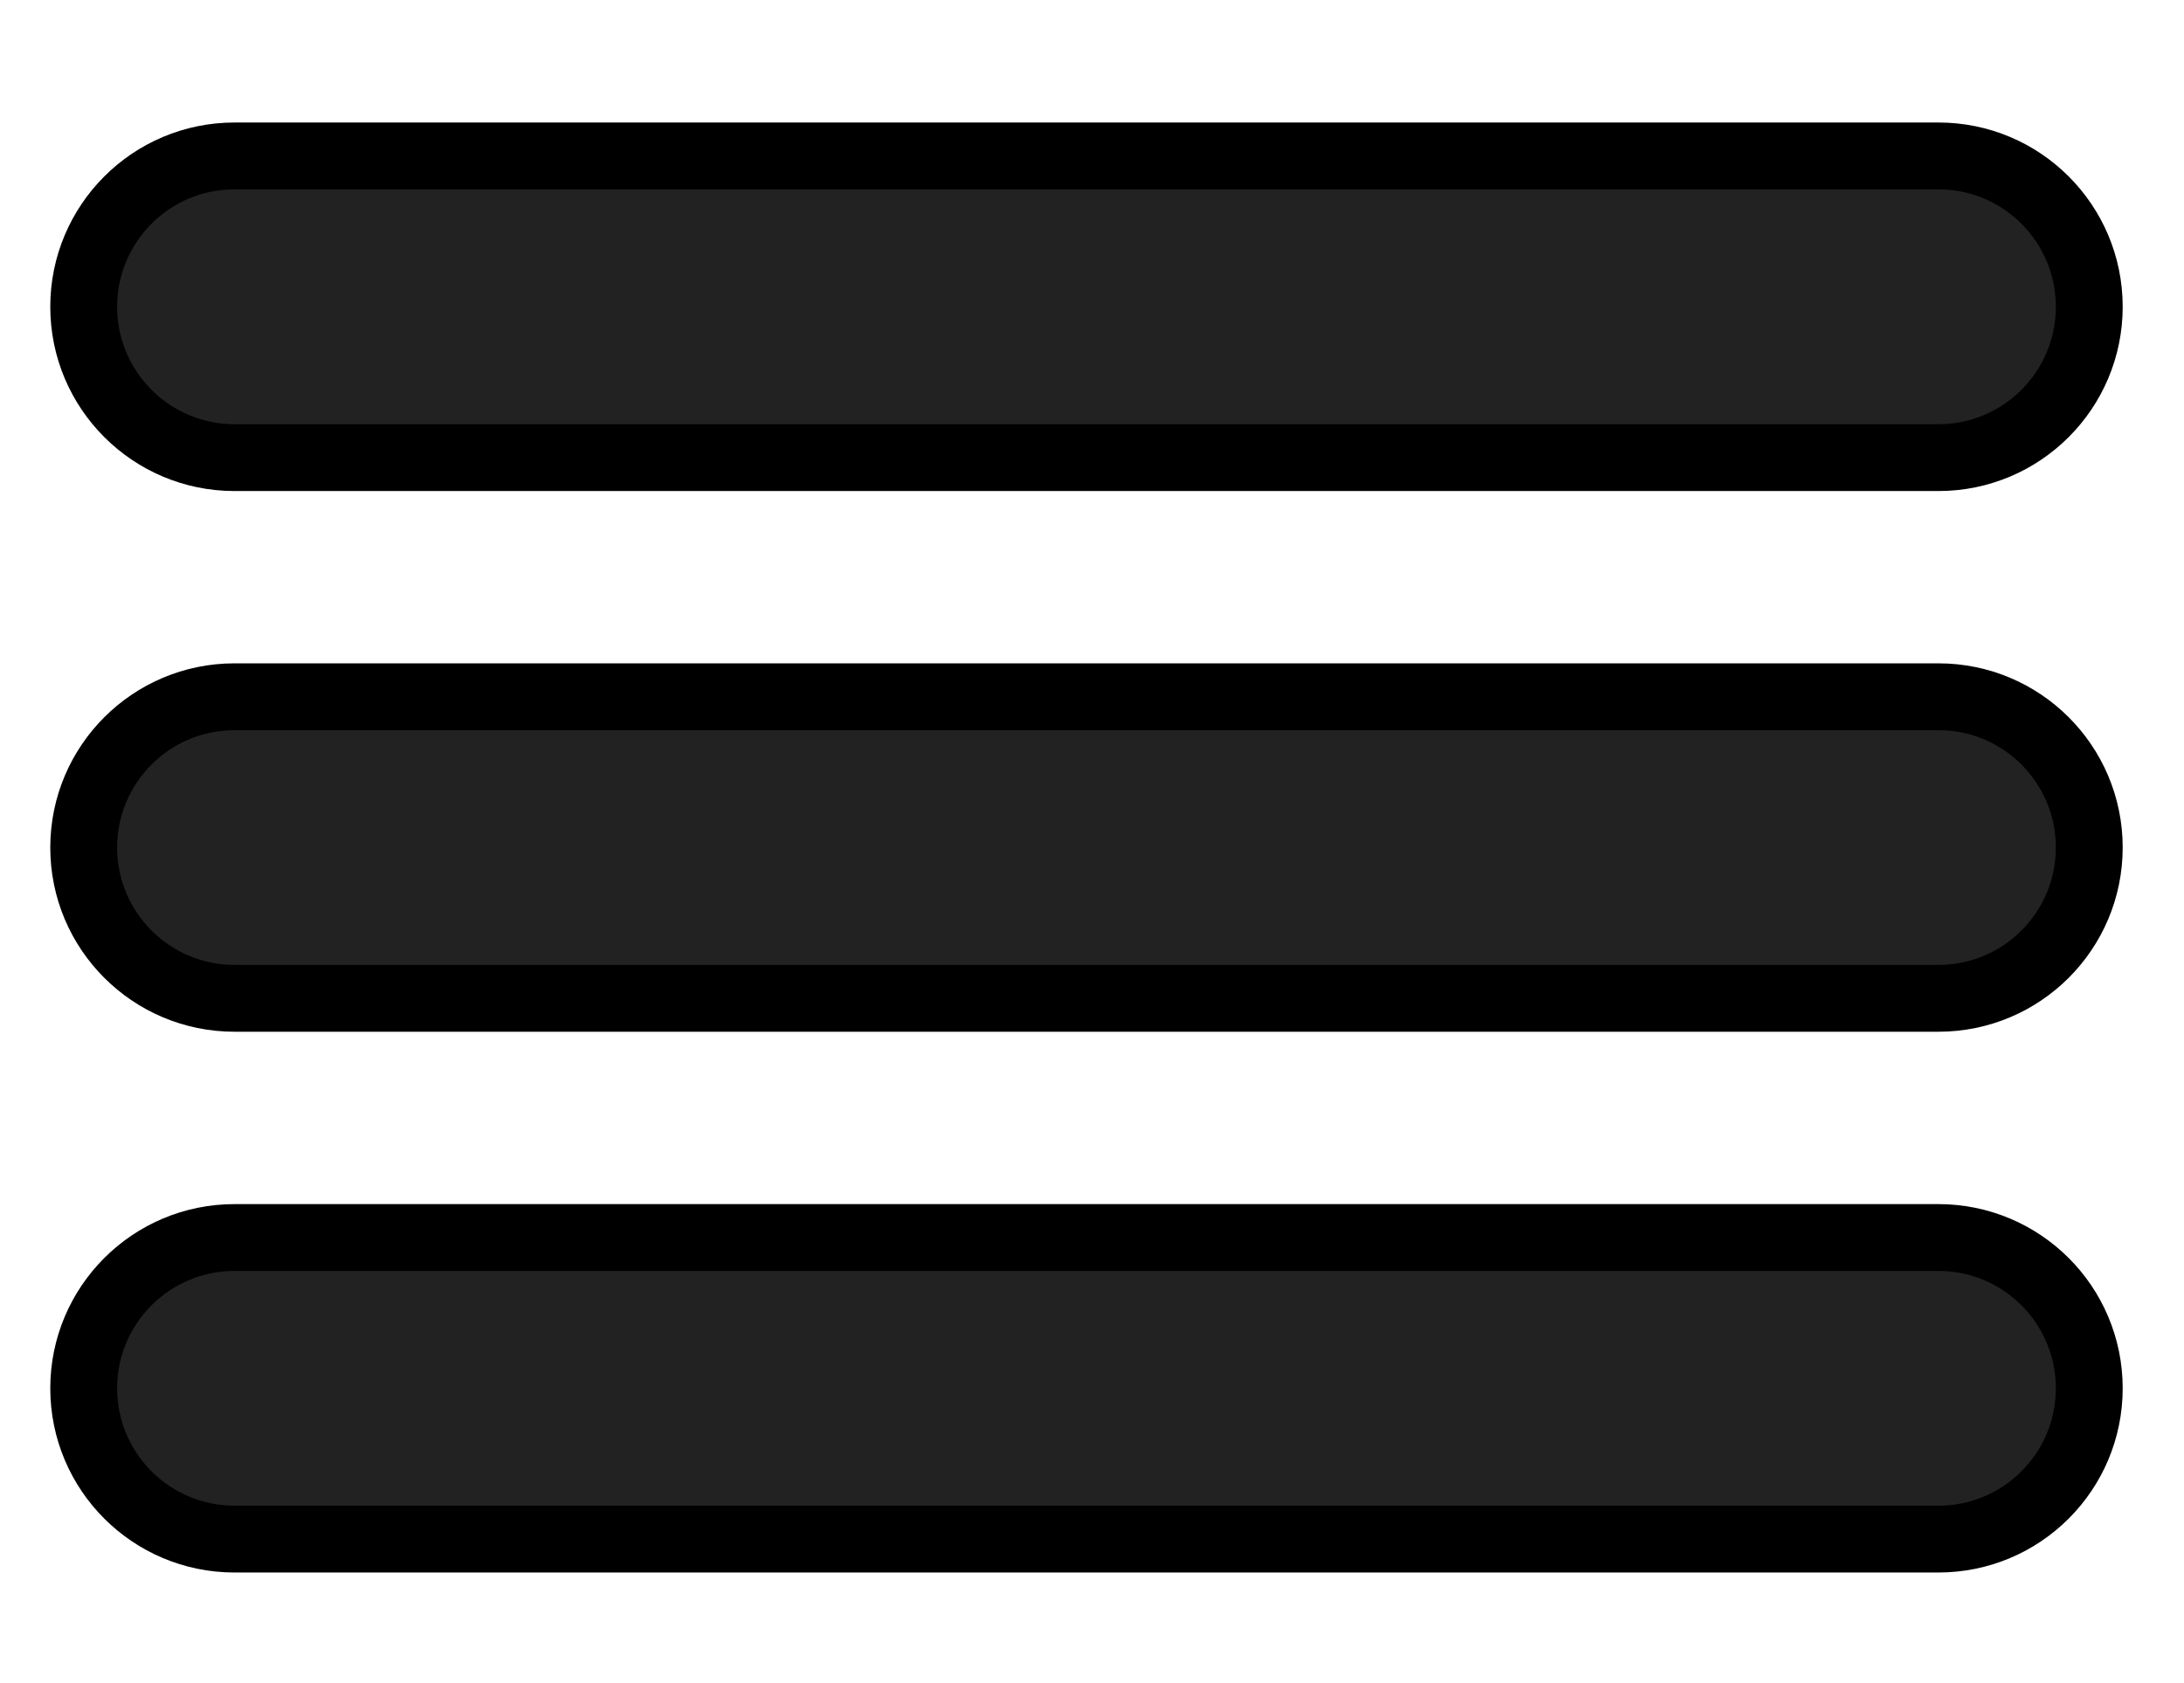
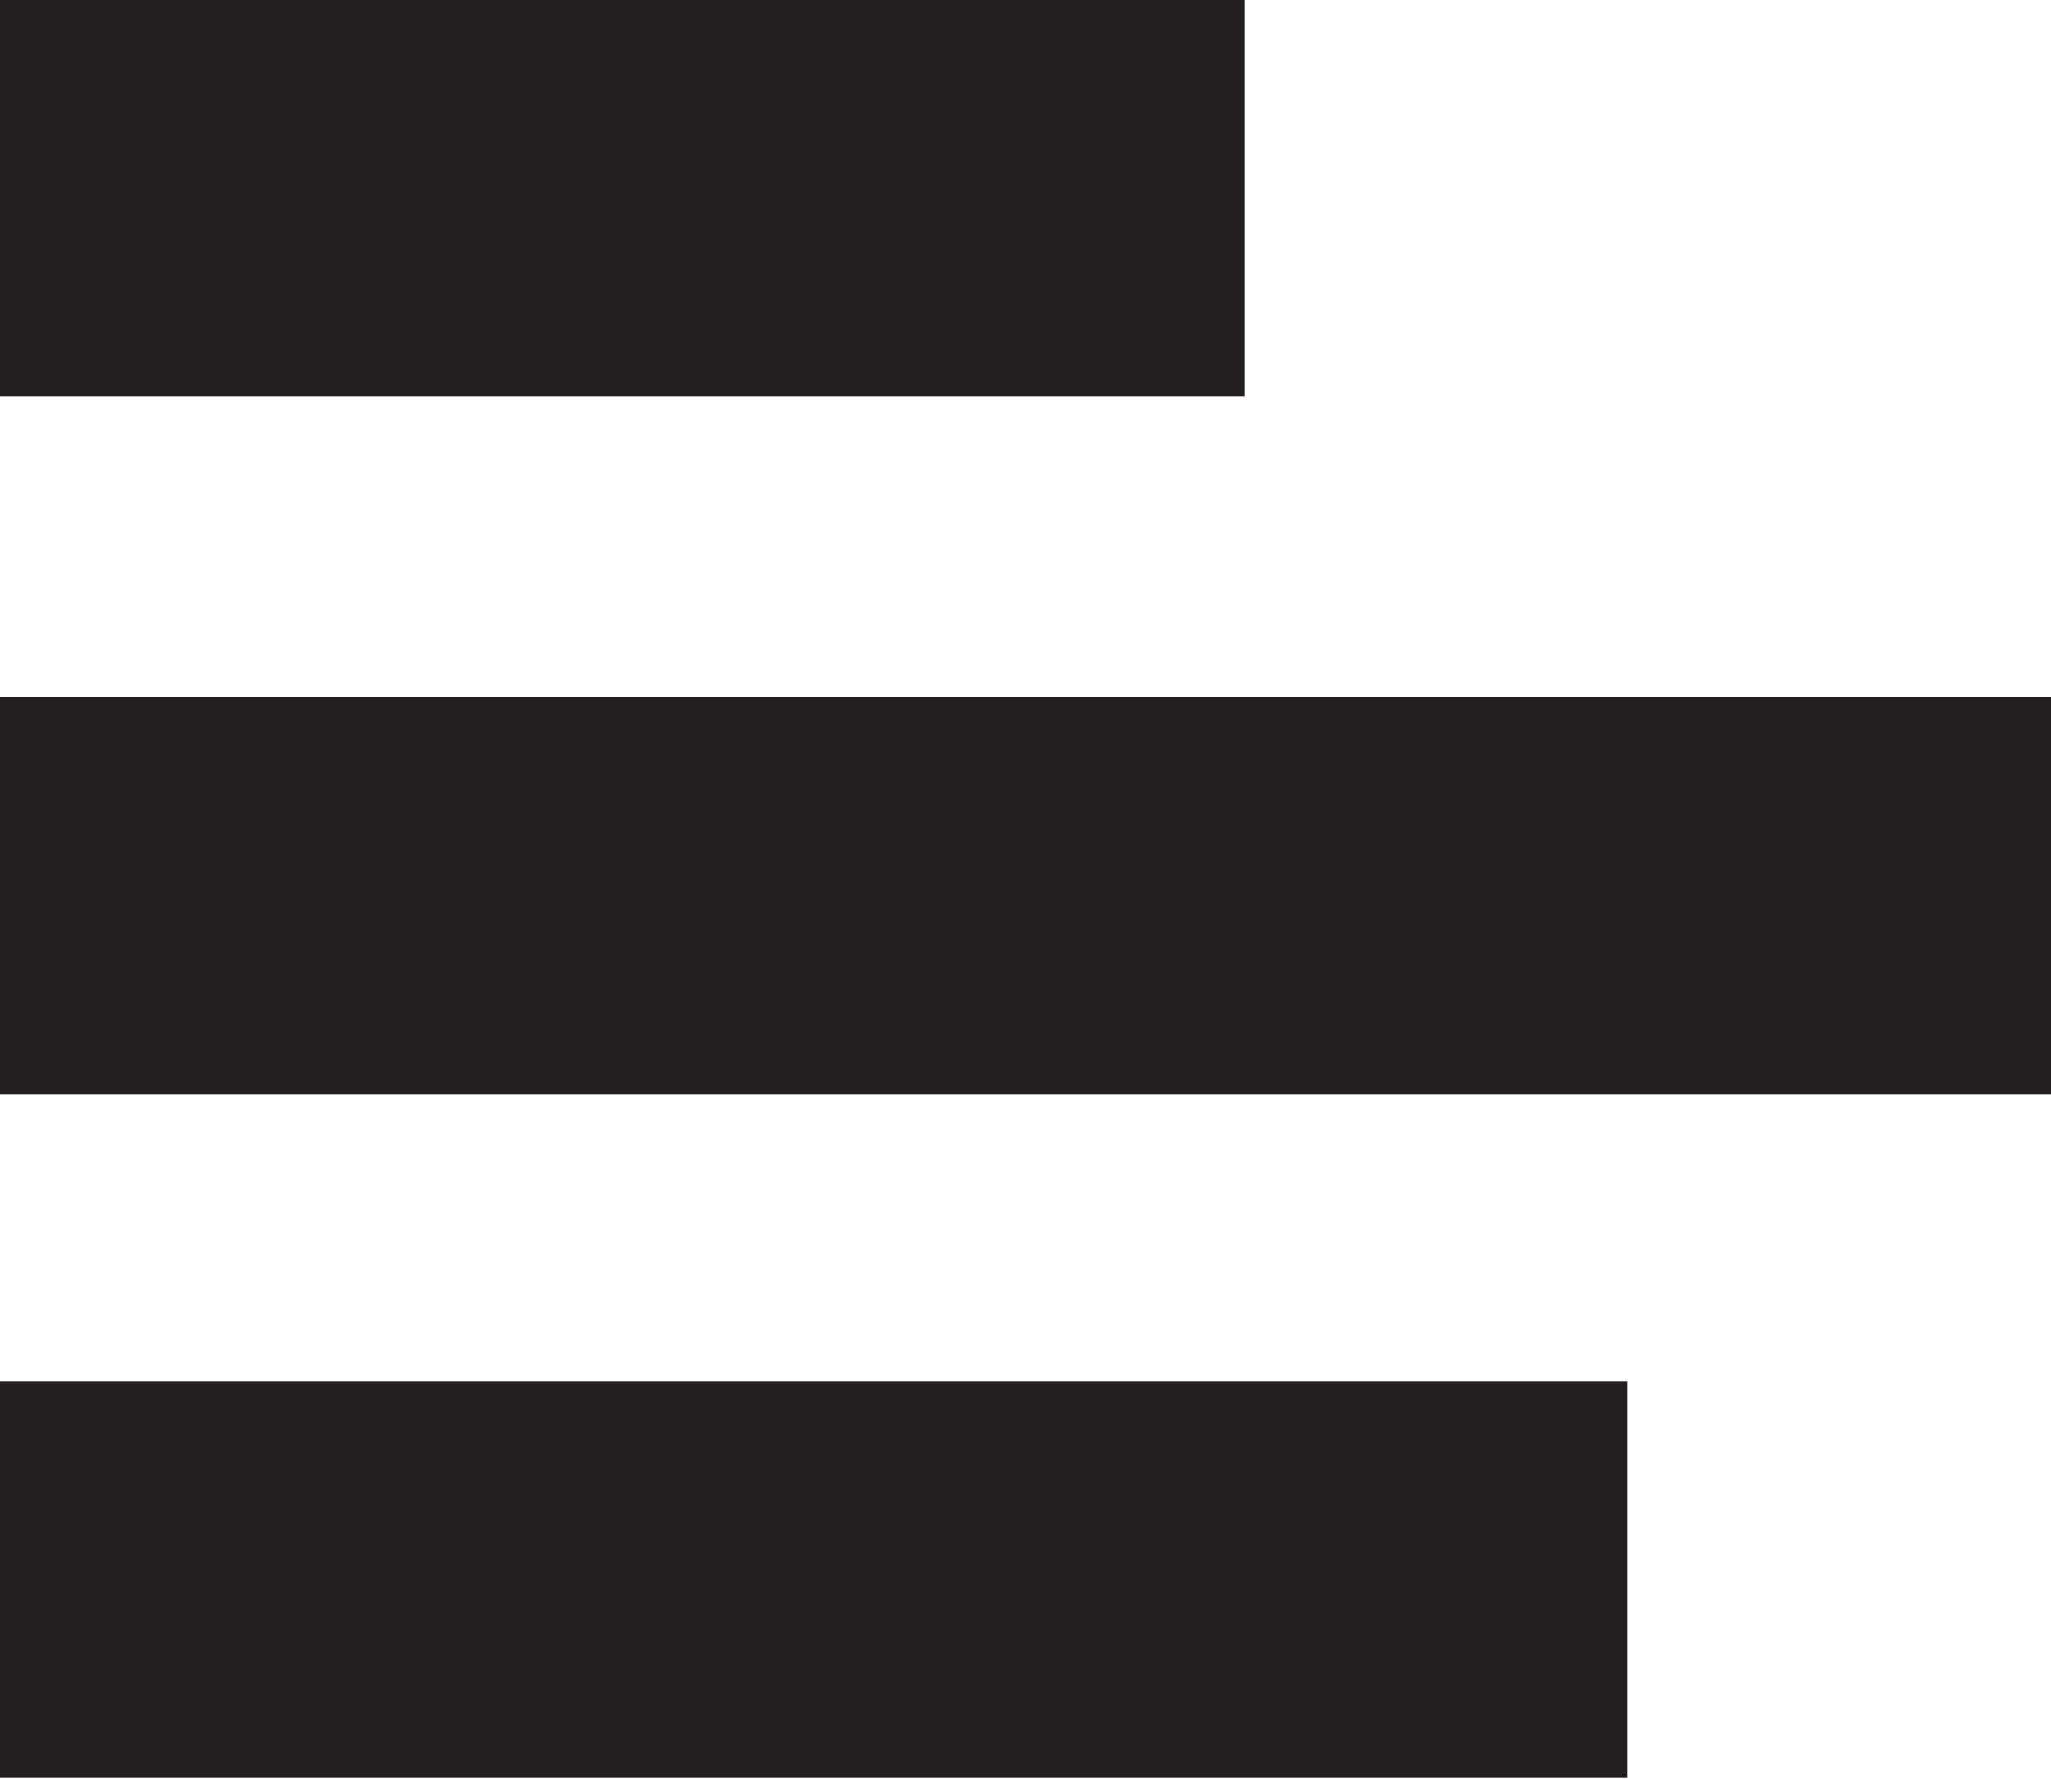
- <svg xmlns="http://www.w3.org/2000/svg" version="1.1" id="Layer_1" x="0px" y="0px" width="32.669px" height="25.181px" viewBox="0 0 32.669 25.181" enable-background="new 0 0 32.669 25.181" xml:space="preserve">
-   <path fill="#222222" stroke="#000000" stroke-miterlimit="10" d="M31.252,4.59c0,1.246-1.01,2.257-2.256,2.257H3.508  c-1.246,0-2.256-1.011-2.256-2.257l0,0c0-1.246,1.01-2.257,2.256-2.257h25.488C30.243,2.333,31.252,3.344,31.252,4.59L31.252,4.59z" />
-   <path fill="#222222" stroke="#000000" stroke-miterlimit="10" d="M31.252,12.681c0,1.246-1.01,2.256-2.256,2.256H3.508  c-1.246,0-2.256-1.01-2.256-2.256l0,0c0-1.246,1.01-2.256,2.256-2.256h25.488C30.243,10.425,31.252,11.435,31.252,12.681  L31.252,12.681z" />
-   <path fill="#222222" stroke="#000000" stroke-miterlimit="10" d="M31.252,20.772c0,1.246-1.01,2.256-2.256,2.256H3.508  c-1.246,0-2.256-1.01-2.256-2.256l0,0c0-1.246,1.01-2.256,2.256-2.256h25.488C30.243,18.517,31.252,19.526,31.252,20.772  L31.252,20.772z" />
+ <svg xmlns="http://www.w3.org/2000/svg" version="1.1" id="Layer_1" x="0px" y="0px" viewBox="0 0 15 13.1" enable-background="new 0 0 15 13.1" xml:space="preserve">
+   <rect fill="#231F20" width="9.1" height="2.9" />
+   <rect y="5.1" fill="#231F20" width="15" height="2.9" />
+   <rect y="10.1" fill="#231F20" width="11.9" height="2.9" />
</svg>
